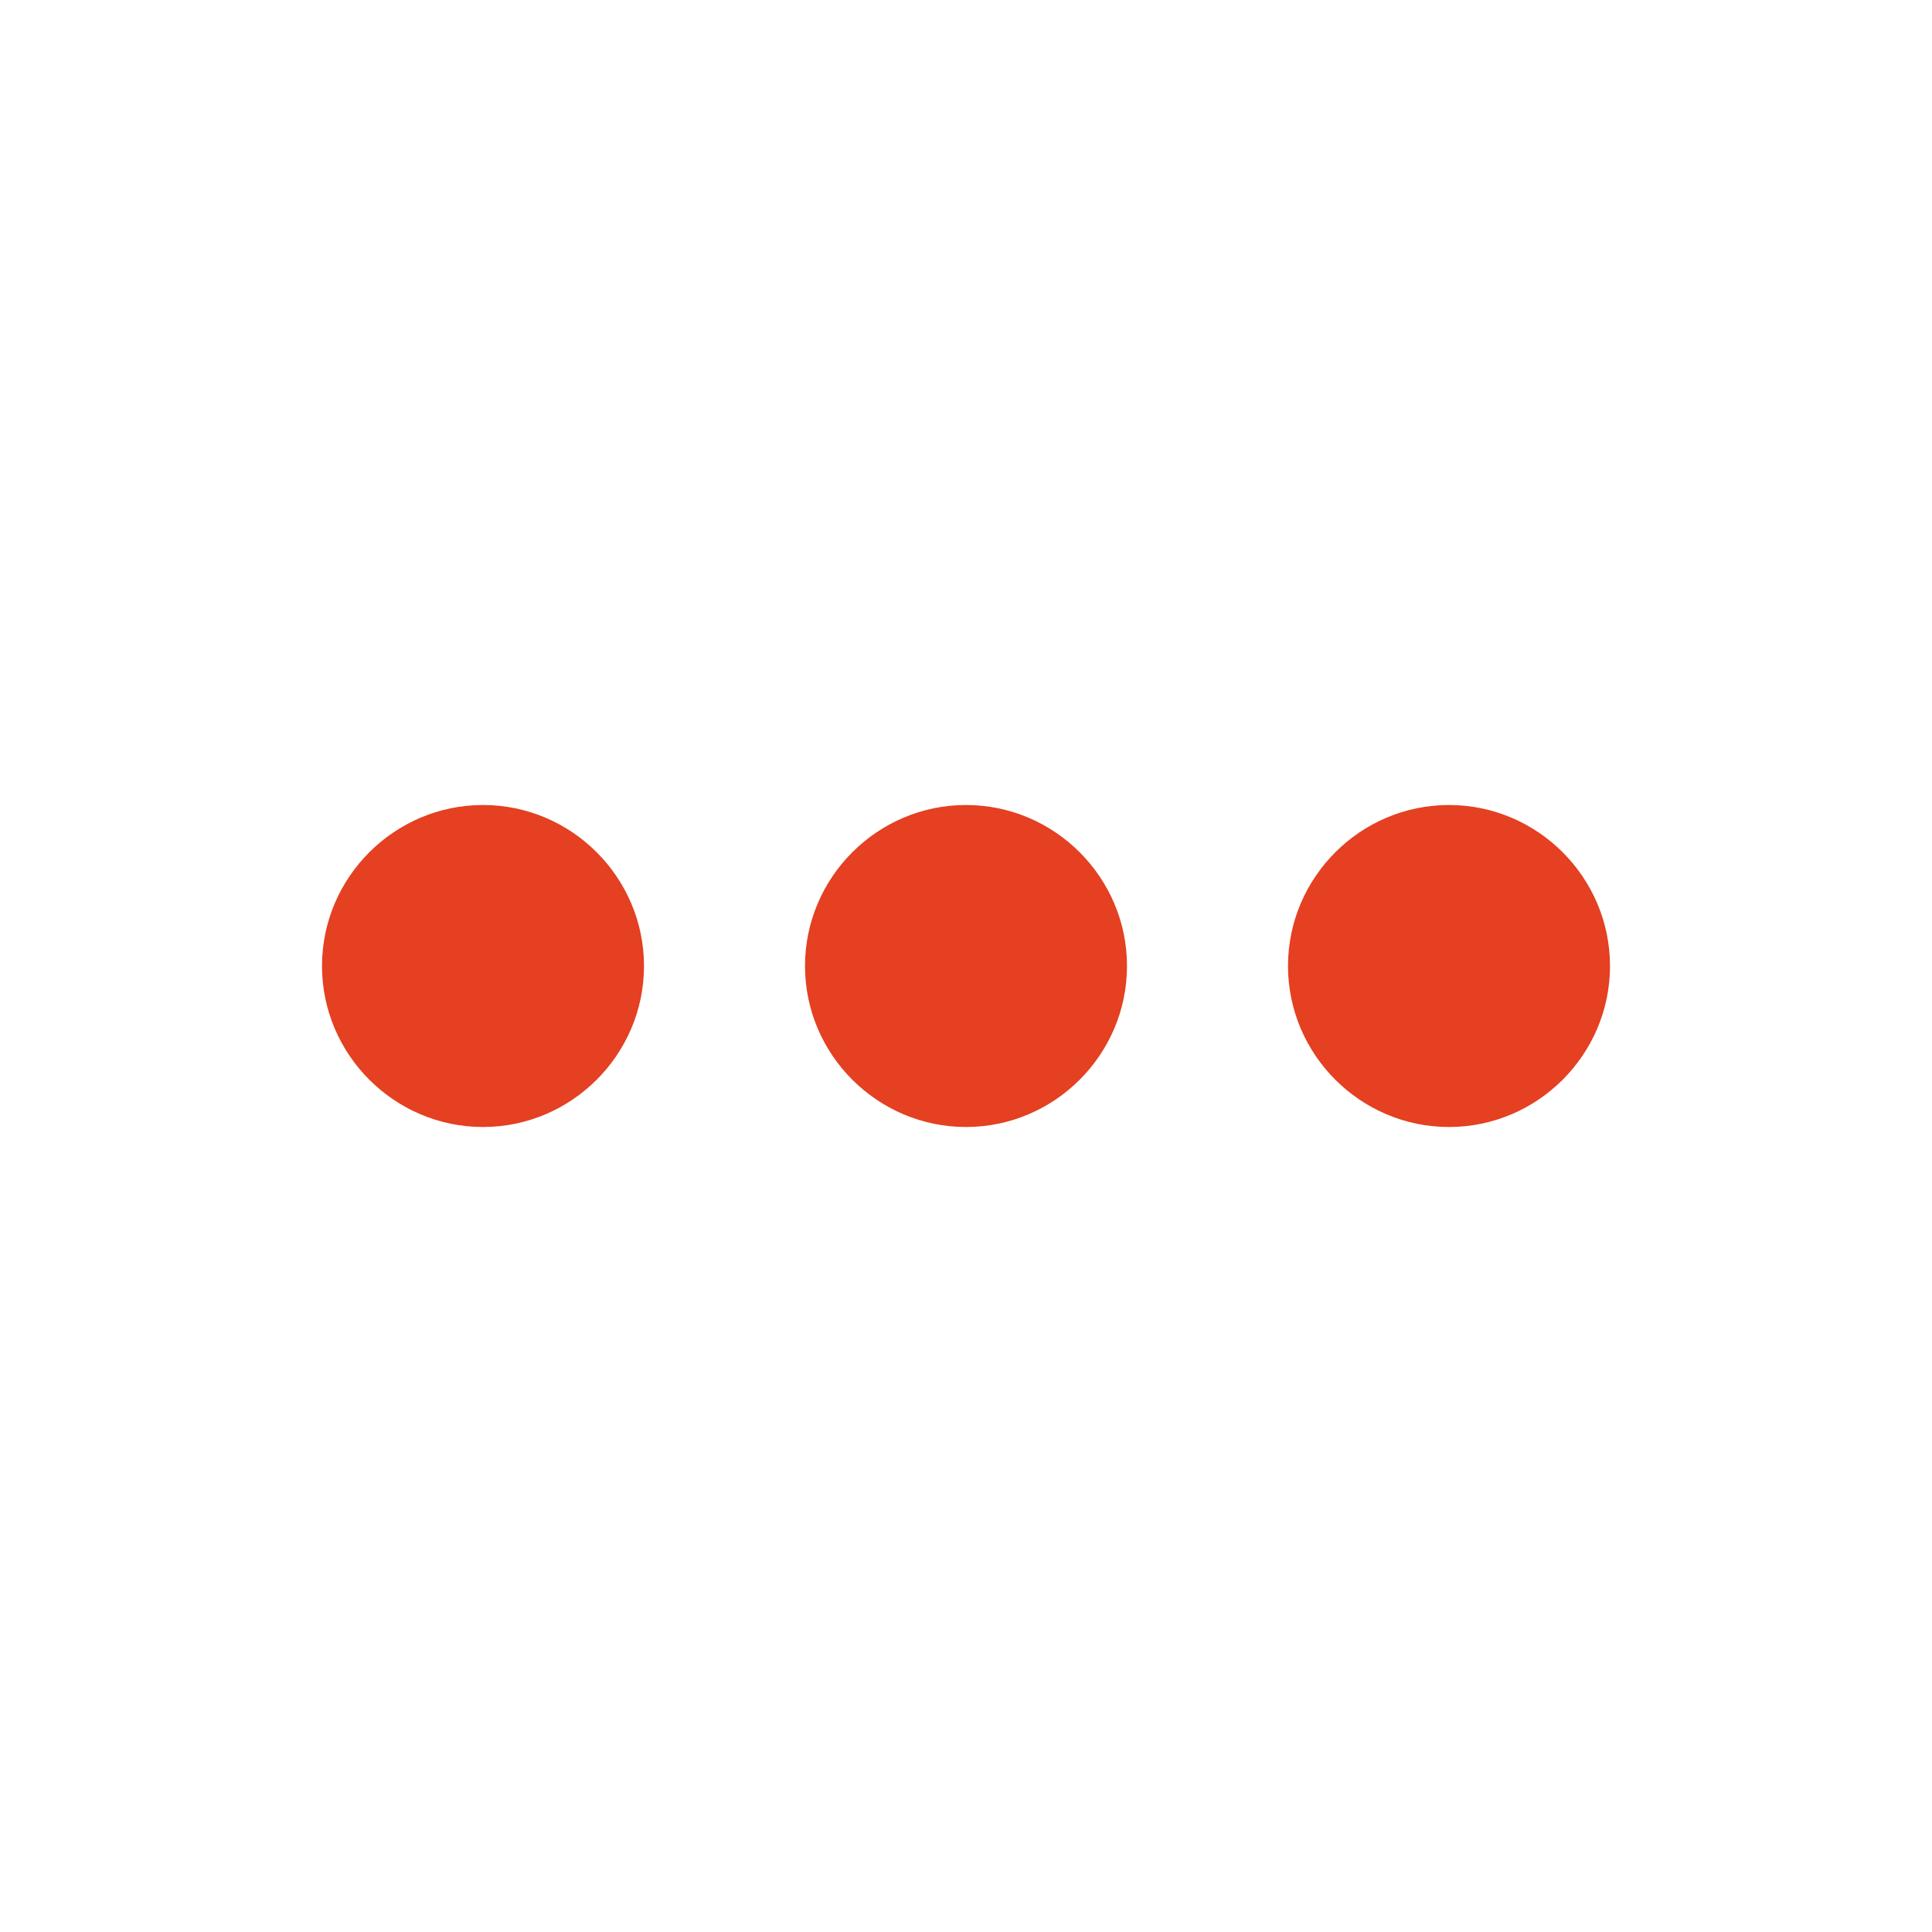
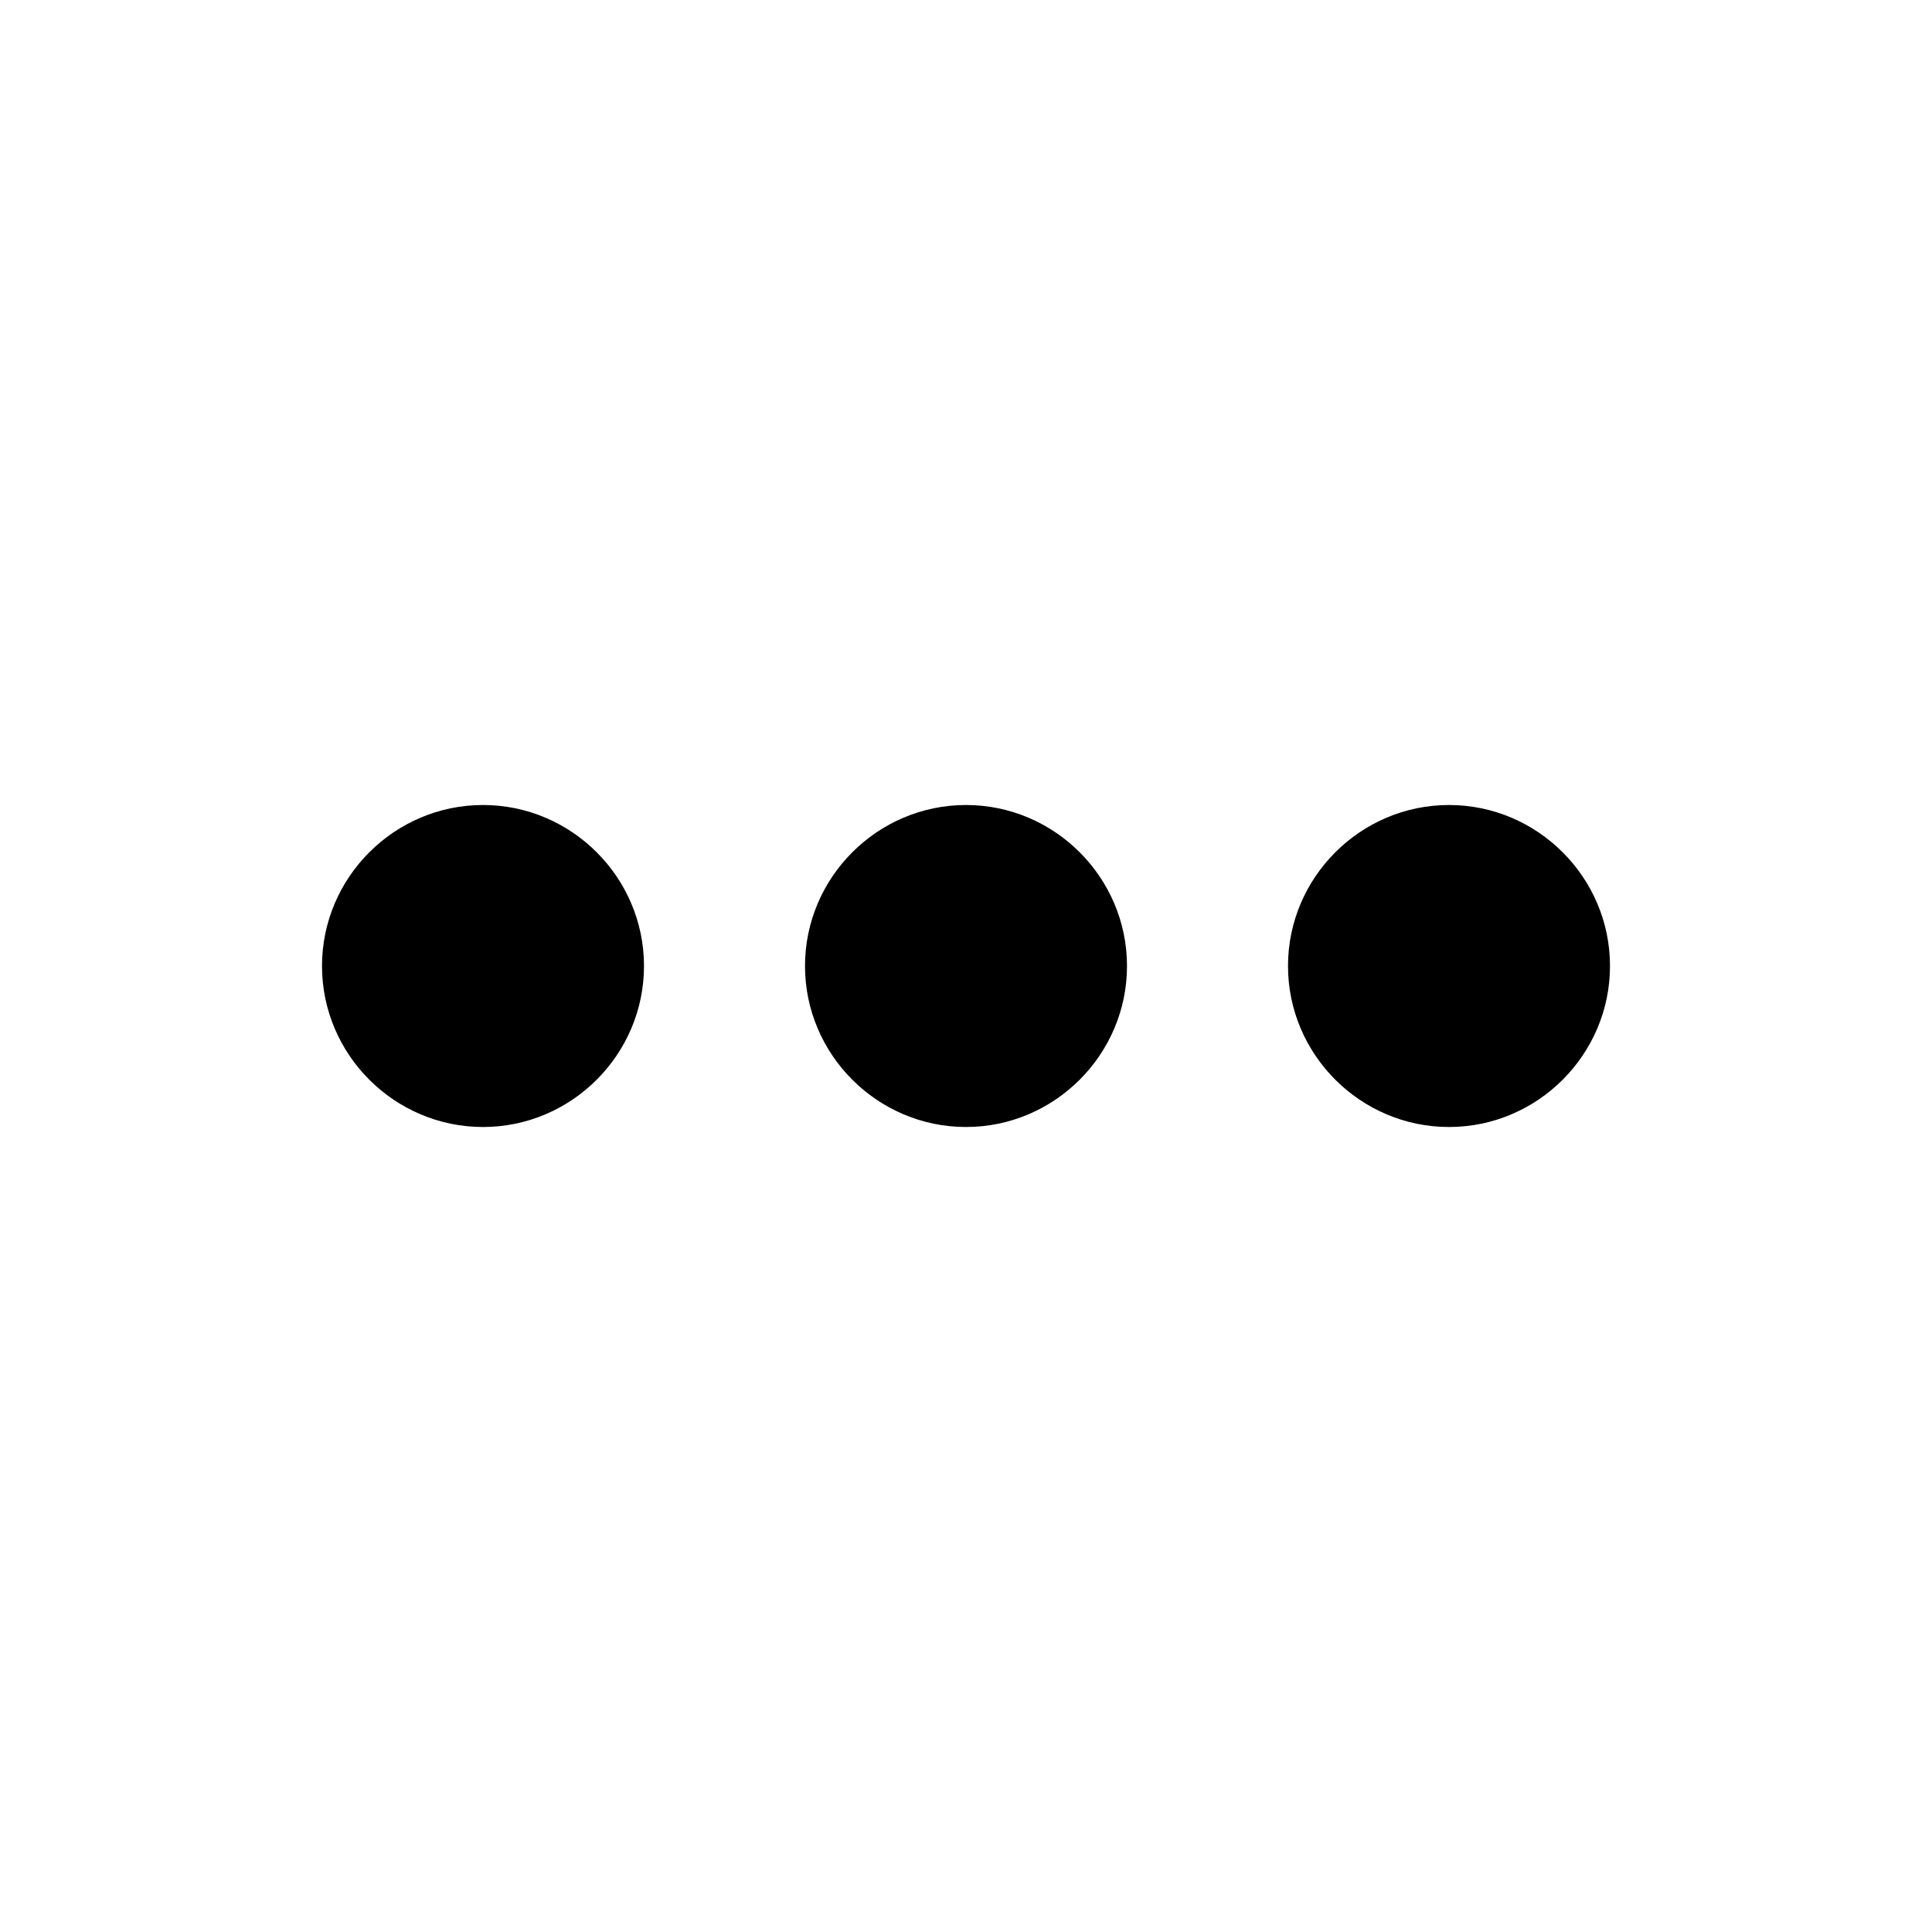
<svg xmlns="http://www.w3.org/2000/svg" width="24" height="24" viewBox="0 0 24 24" fill="none">
-   <g id="menu">
-     <path id="icon/navigation/more_horiz_24px" fill-rule="evenodd" clip-rule="evenodd" d="M6 10C4.9 10 4 10.9 4 12C4 13.1 4.9 14 6 14C7.1 14 8 13.1 8 12C8 10.9 7.1 10 6 10ZM18 10C16.9 10 16 10.9 16 12C16 13.1 16.9 14 18 14C19.1 14 20 13.1 20 12C20 10.9 19.1 10 18 10ZM10 12C10 10.9 10.9 10 12 10C13.1 10 14 10.9 14 12C14 13.1 13.1 14 12 14C10.9 14 10 13.1 10 12Z" fill="#E44021" />
-   </g>
+   <path fill-rule="evenodd" clip-rule="evenodd" d="M6 10C4.9 10 4 10.9 4 12C4 13.1 4.9 14 6 14C7.1 14 8 13.1 8 12C8 10.9 7.1 10 6 10ZM18 10C16.9 10 16 10.9 16 12C16 13.1 16.9 14 18 14C19.1 14 20 13.1 20 12C20 10.9 19.1 10 18 10ZM10 12C10 10.9 10.9 10 12 10C13.1 10 14 10.9 14 12C14 13.1 13.1 14 12 14C10.9 14 10 13.1 10 12Z" fill="black" />
</svg>
